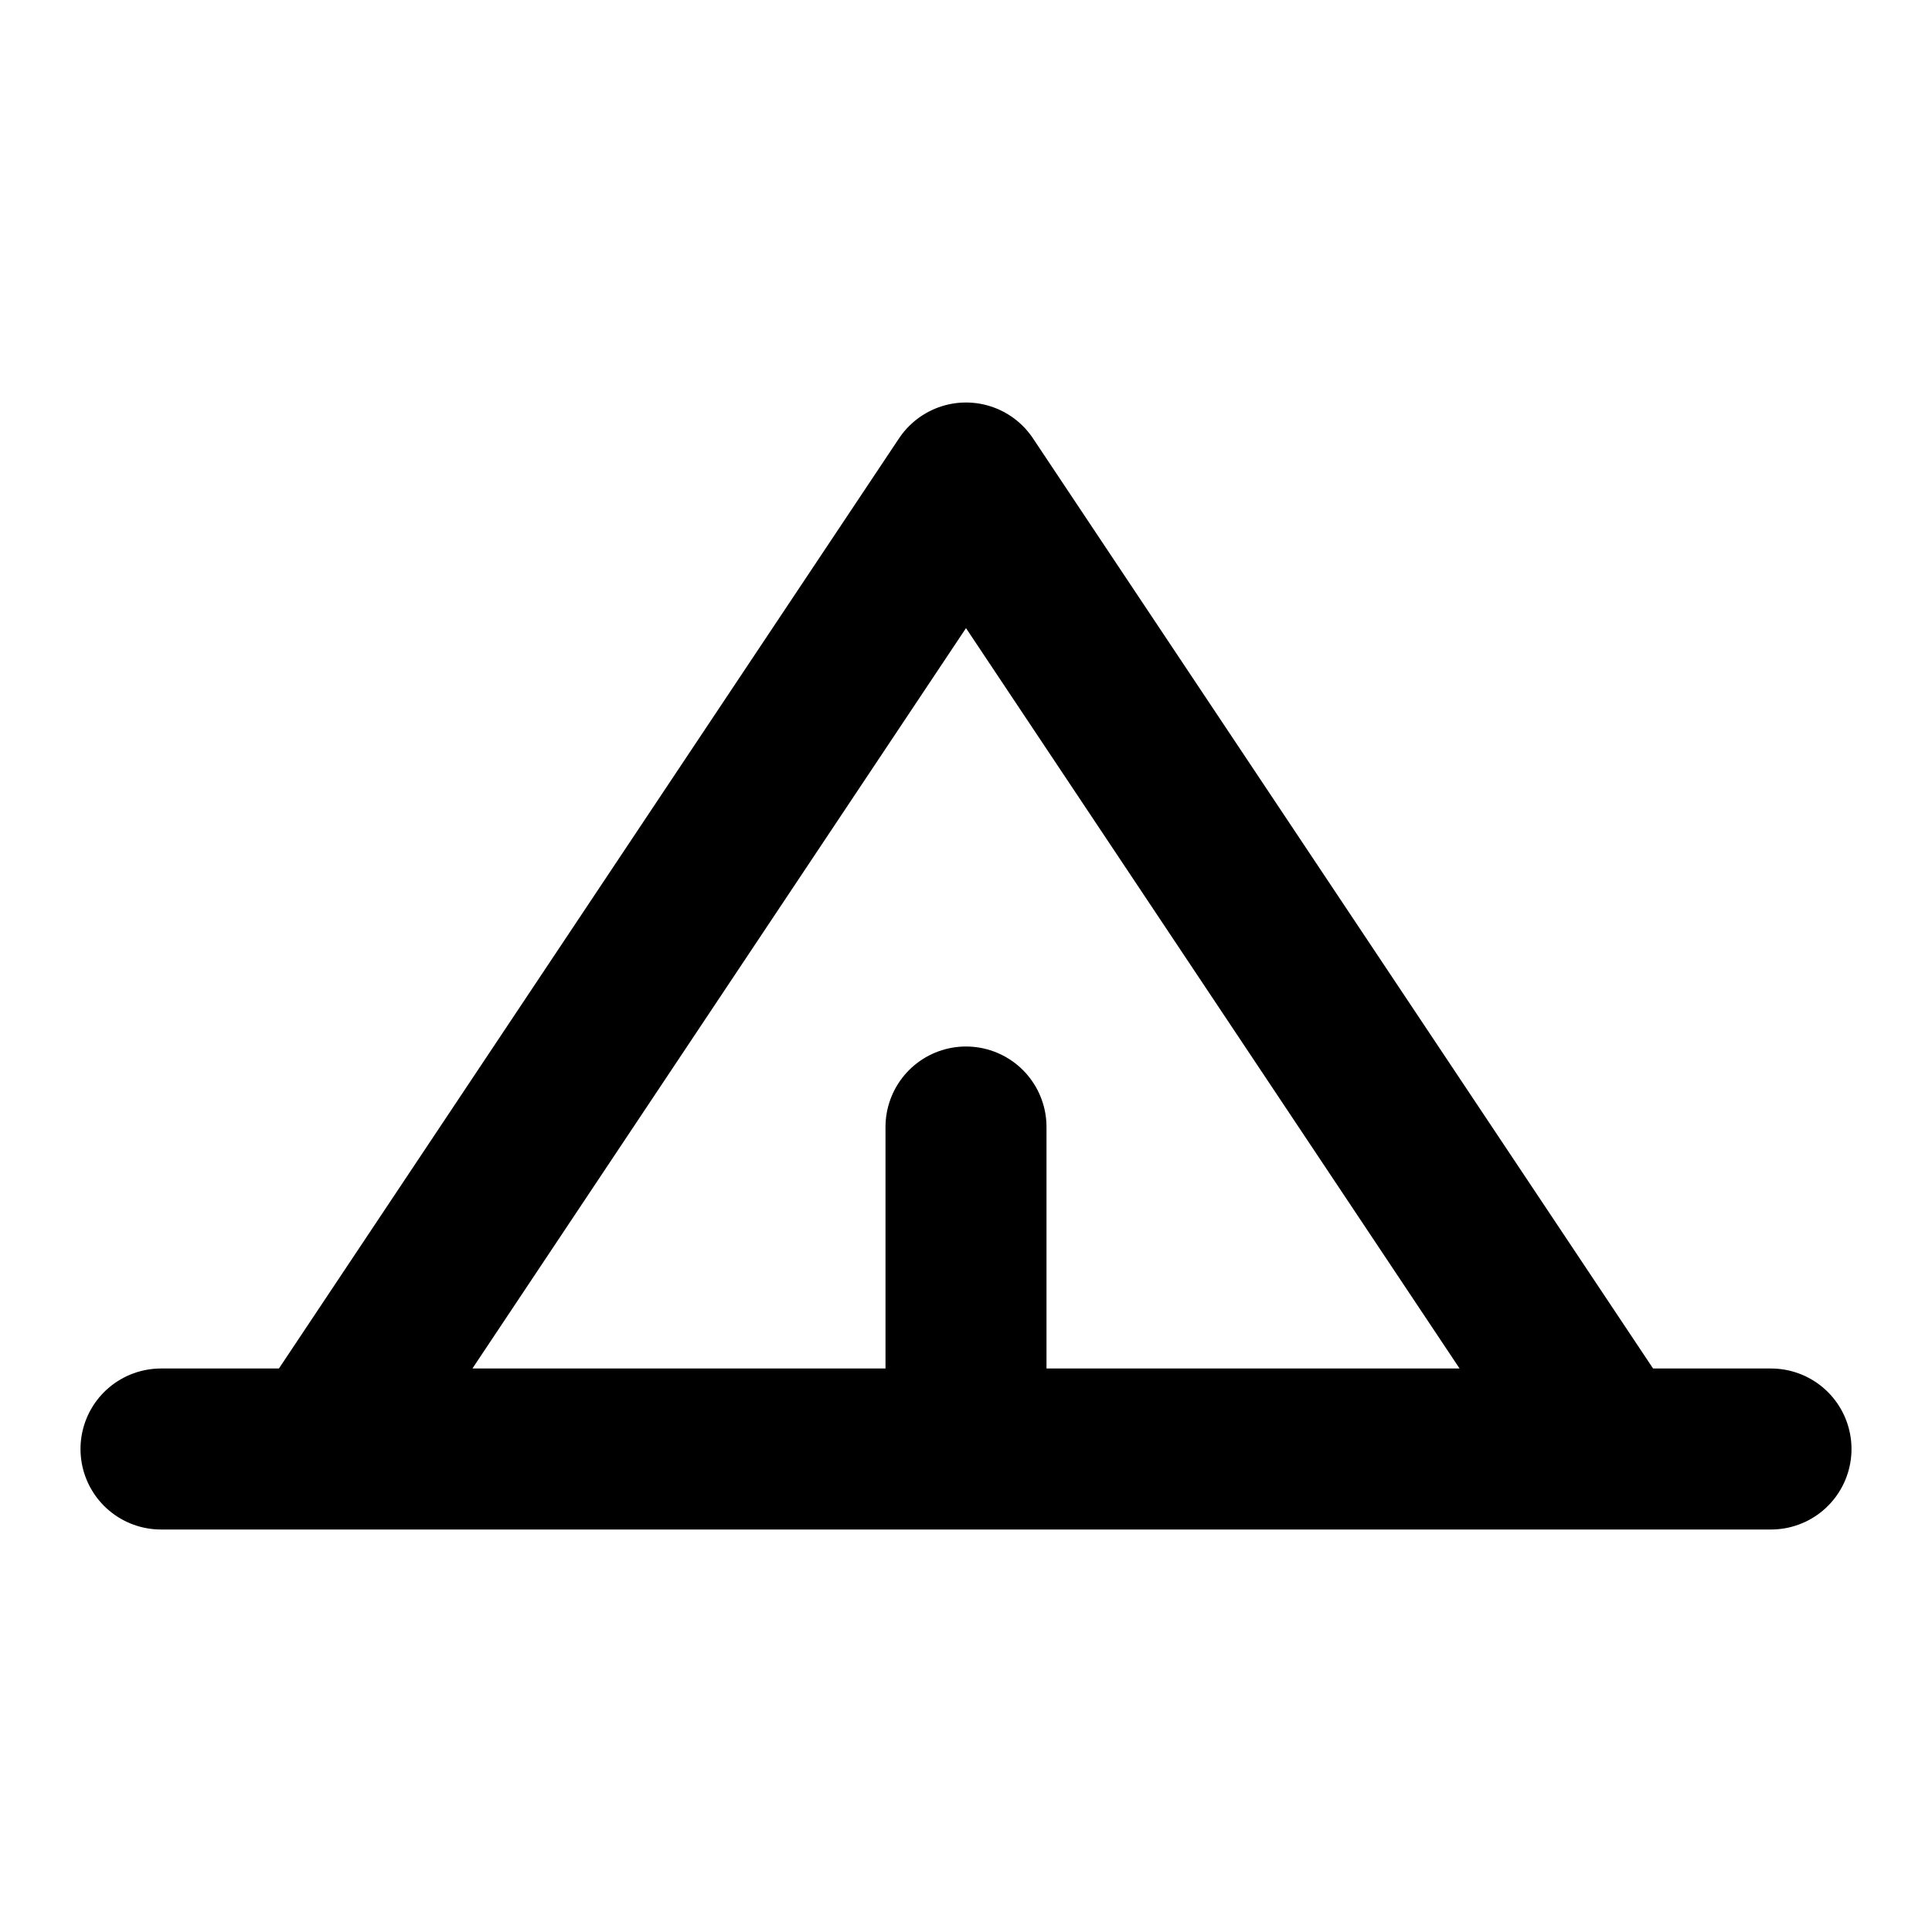
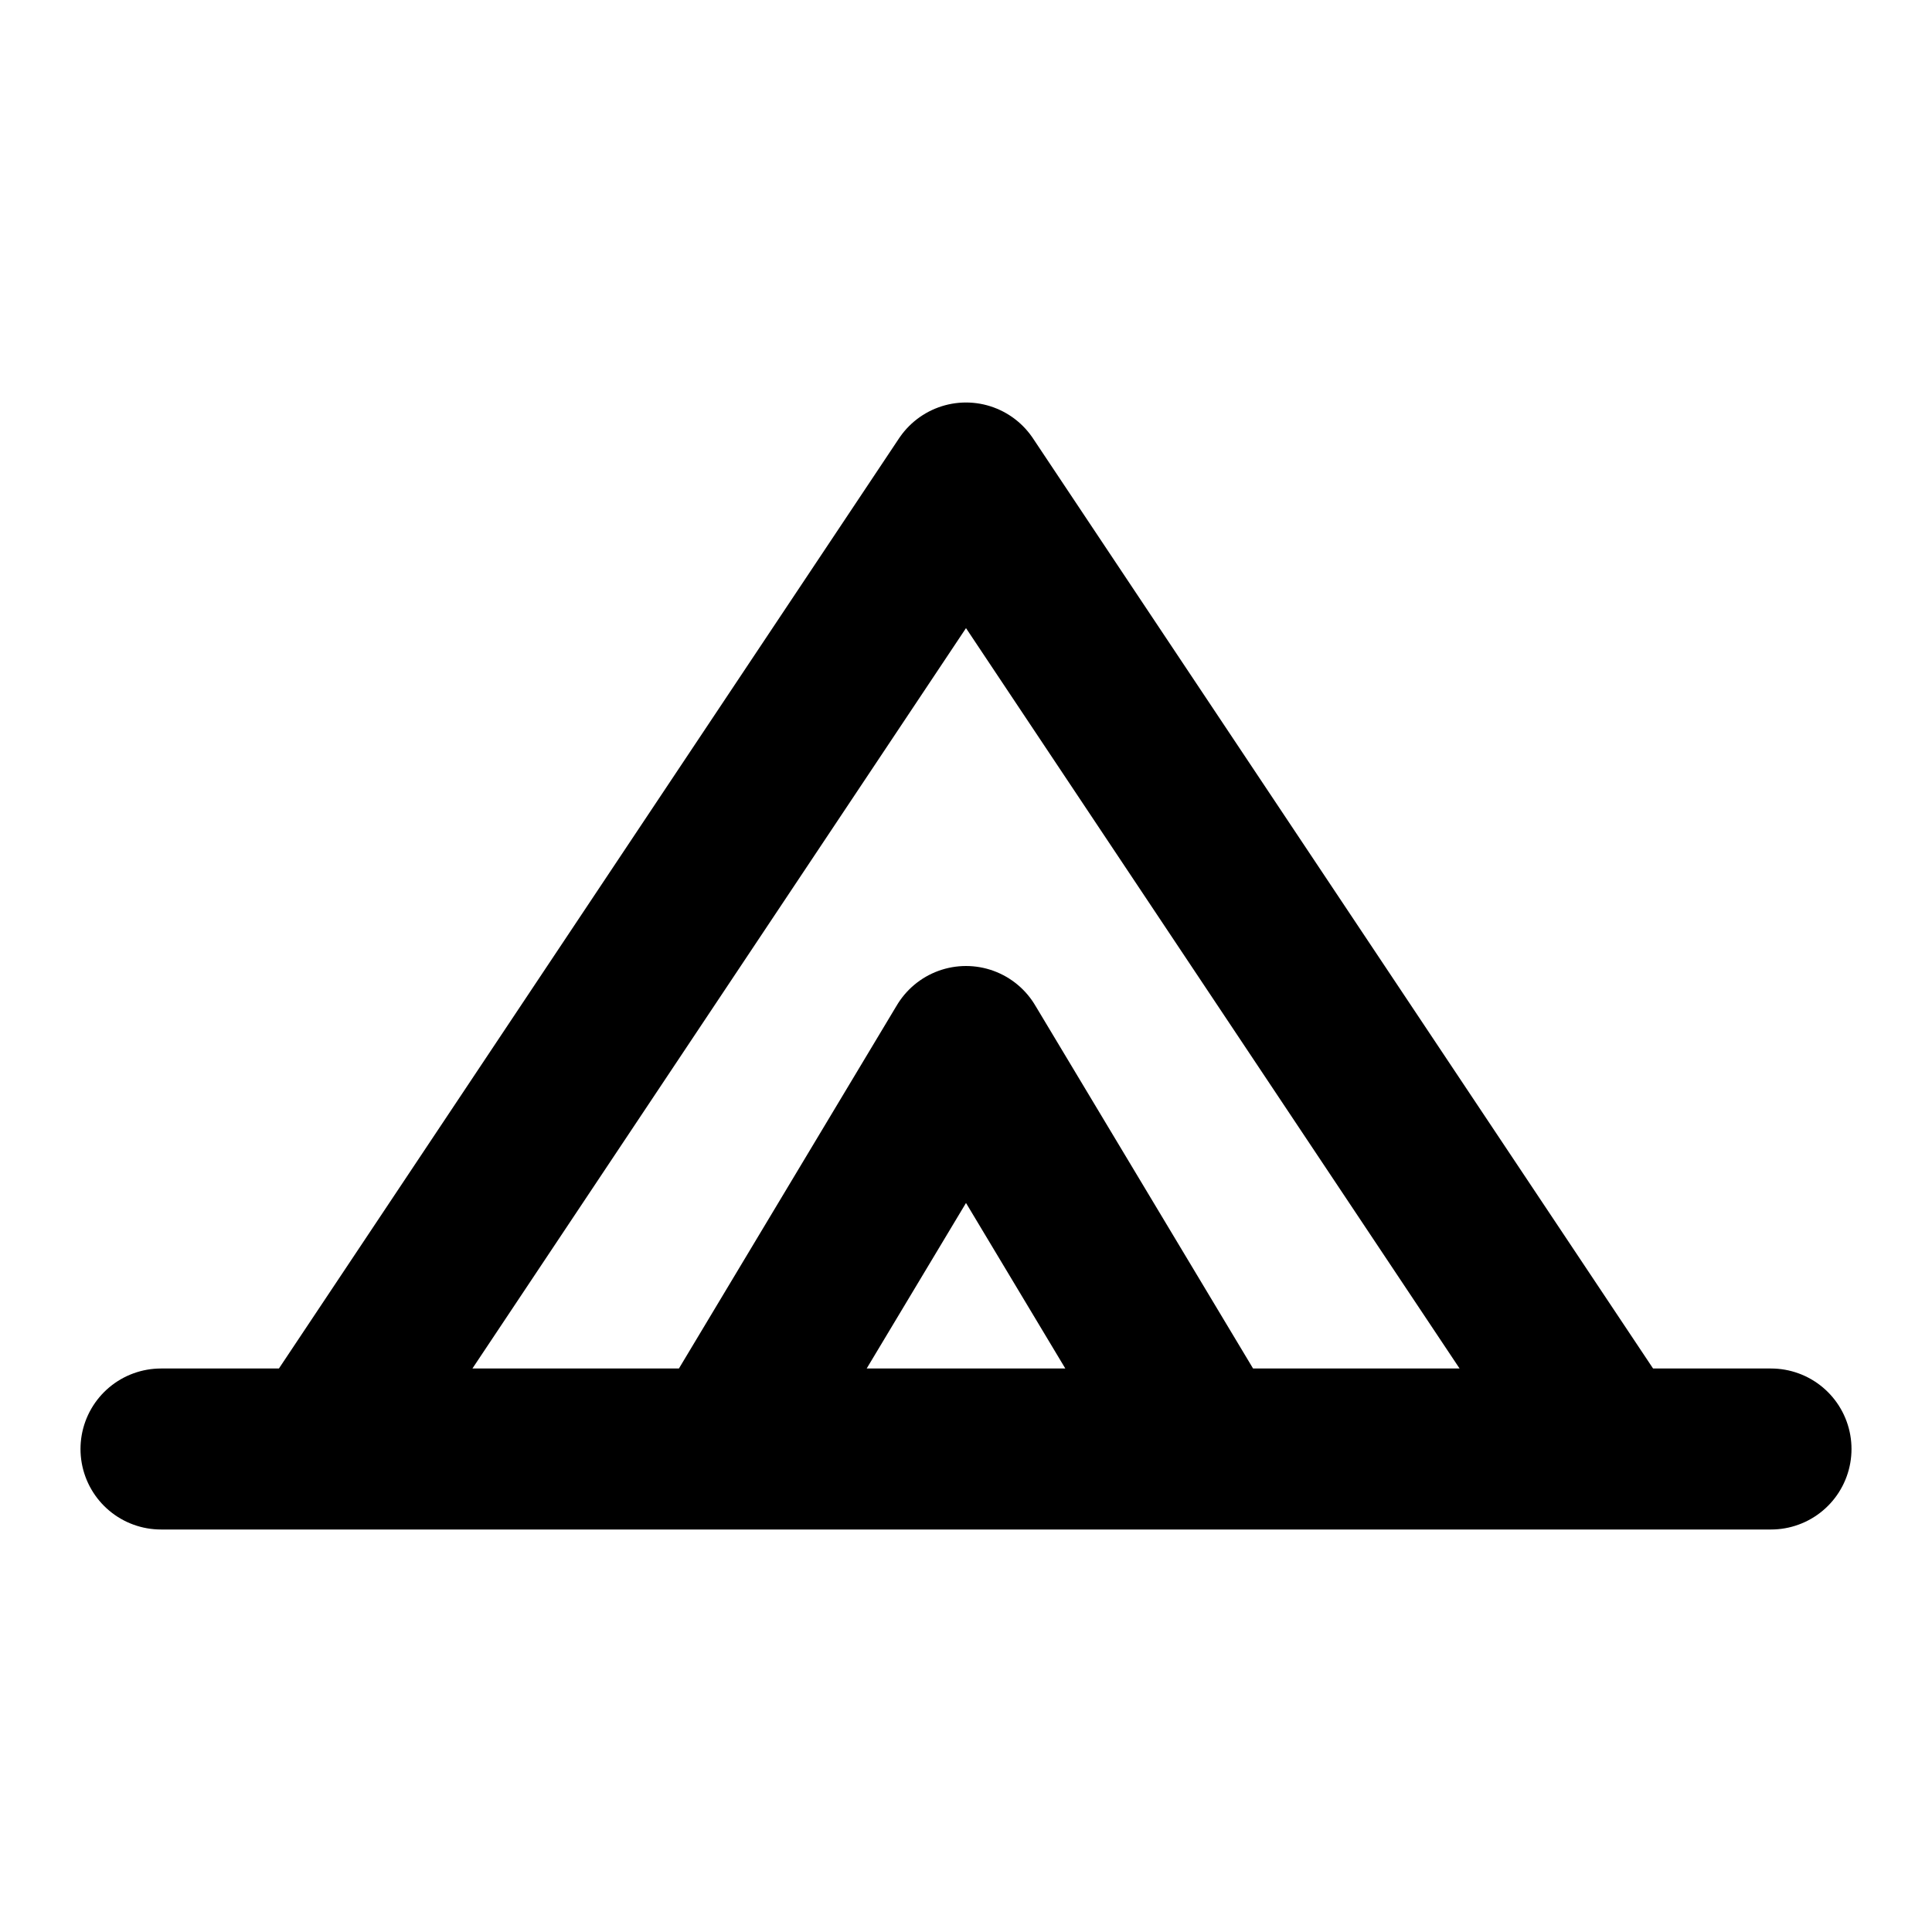
<svg xmlns="http://www.w3.org/2000/svg" width="24" height="24" viewBox="0 0 24 24" fill="none" stroke="currentColor" stroke-width="2" stroke-linecap="round" stroke-linejoin="round">
-   <path d="M2 18h20m-10-4v4h8L12 6 4 18" />
+   <path d="M2 18h20M12 6l8 12h-5l-3-5-3 5H4l8-12z" />
</svg>
